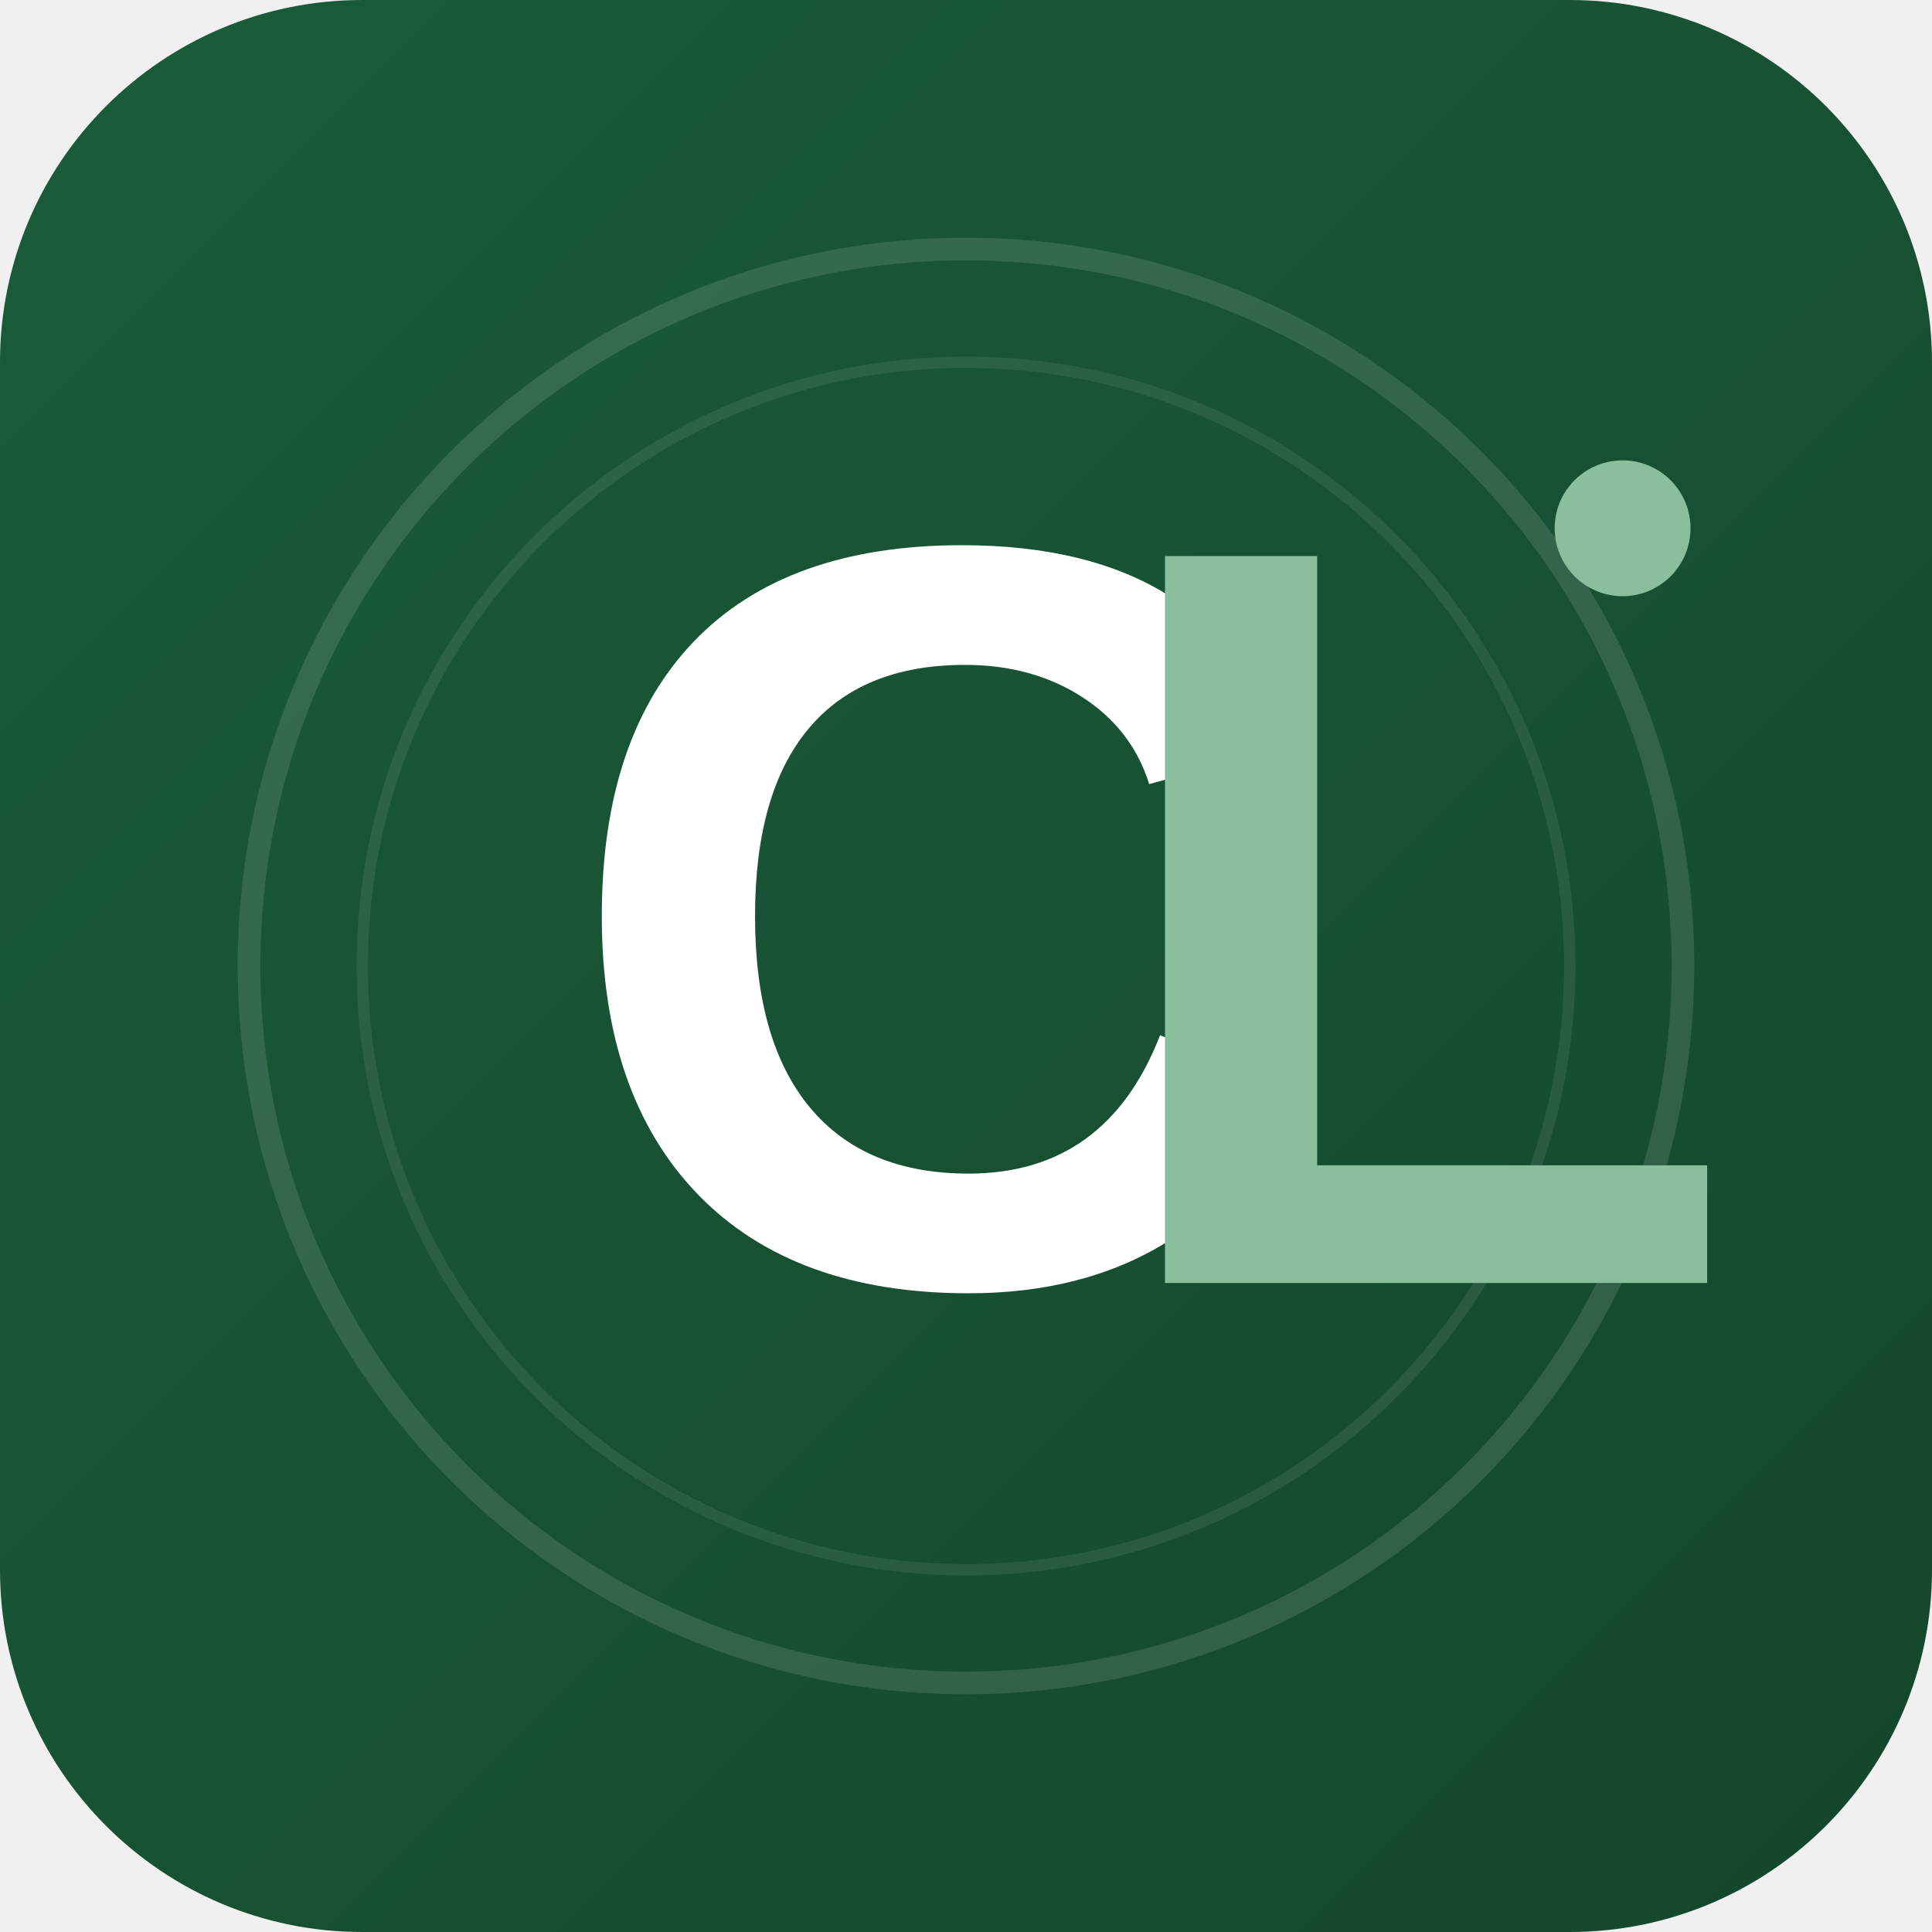
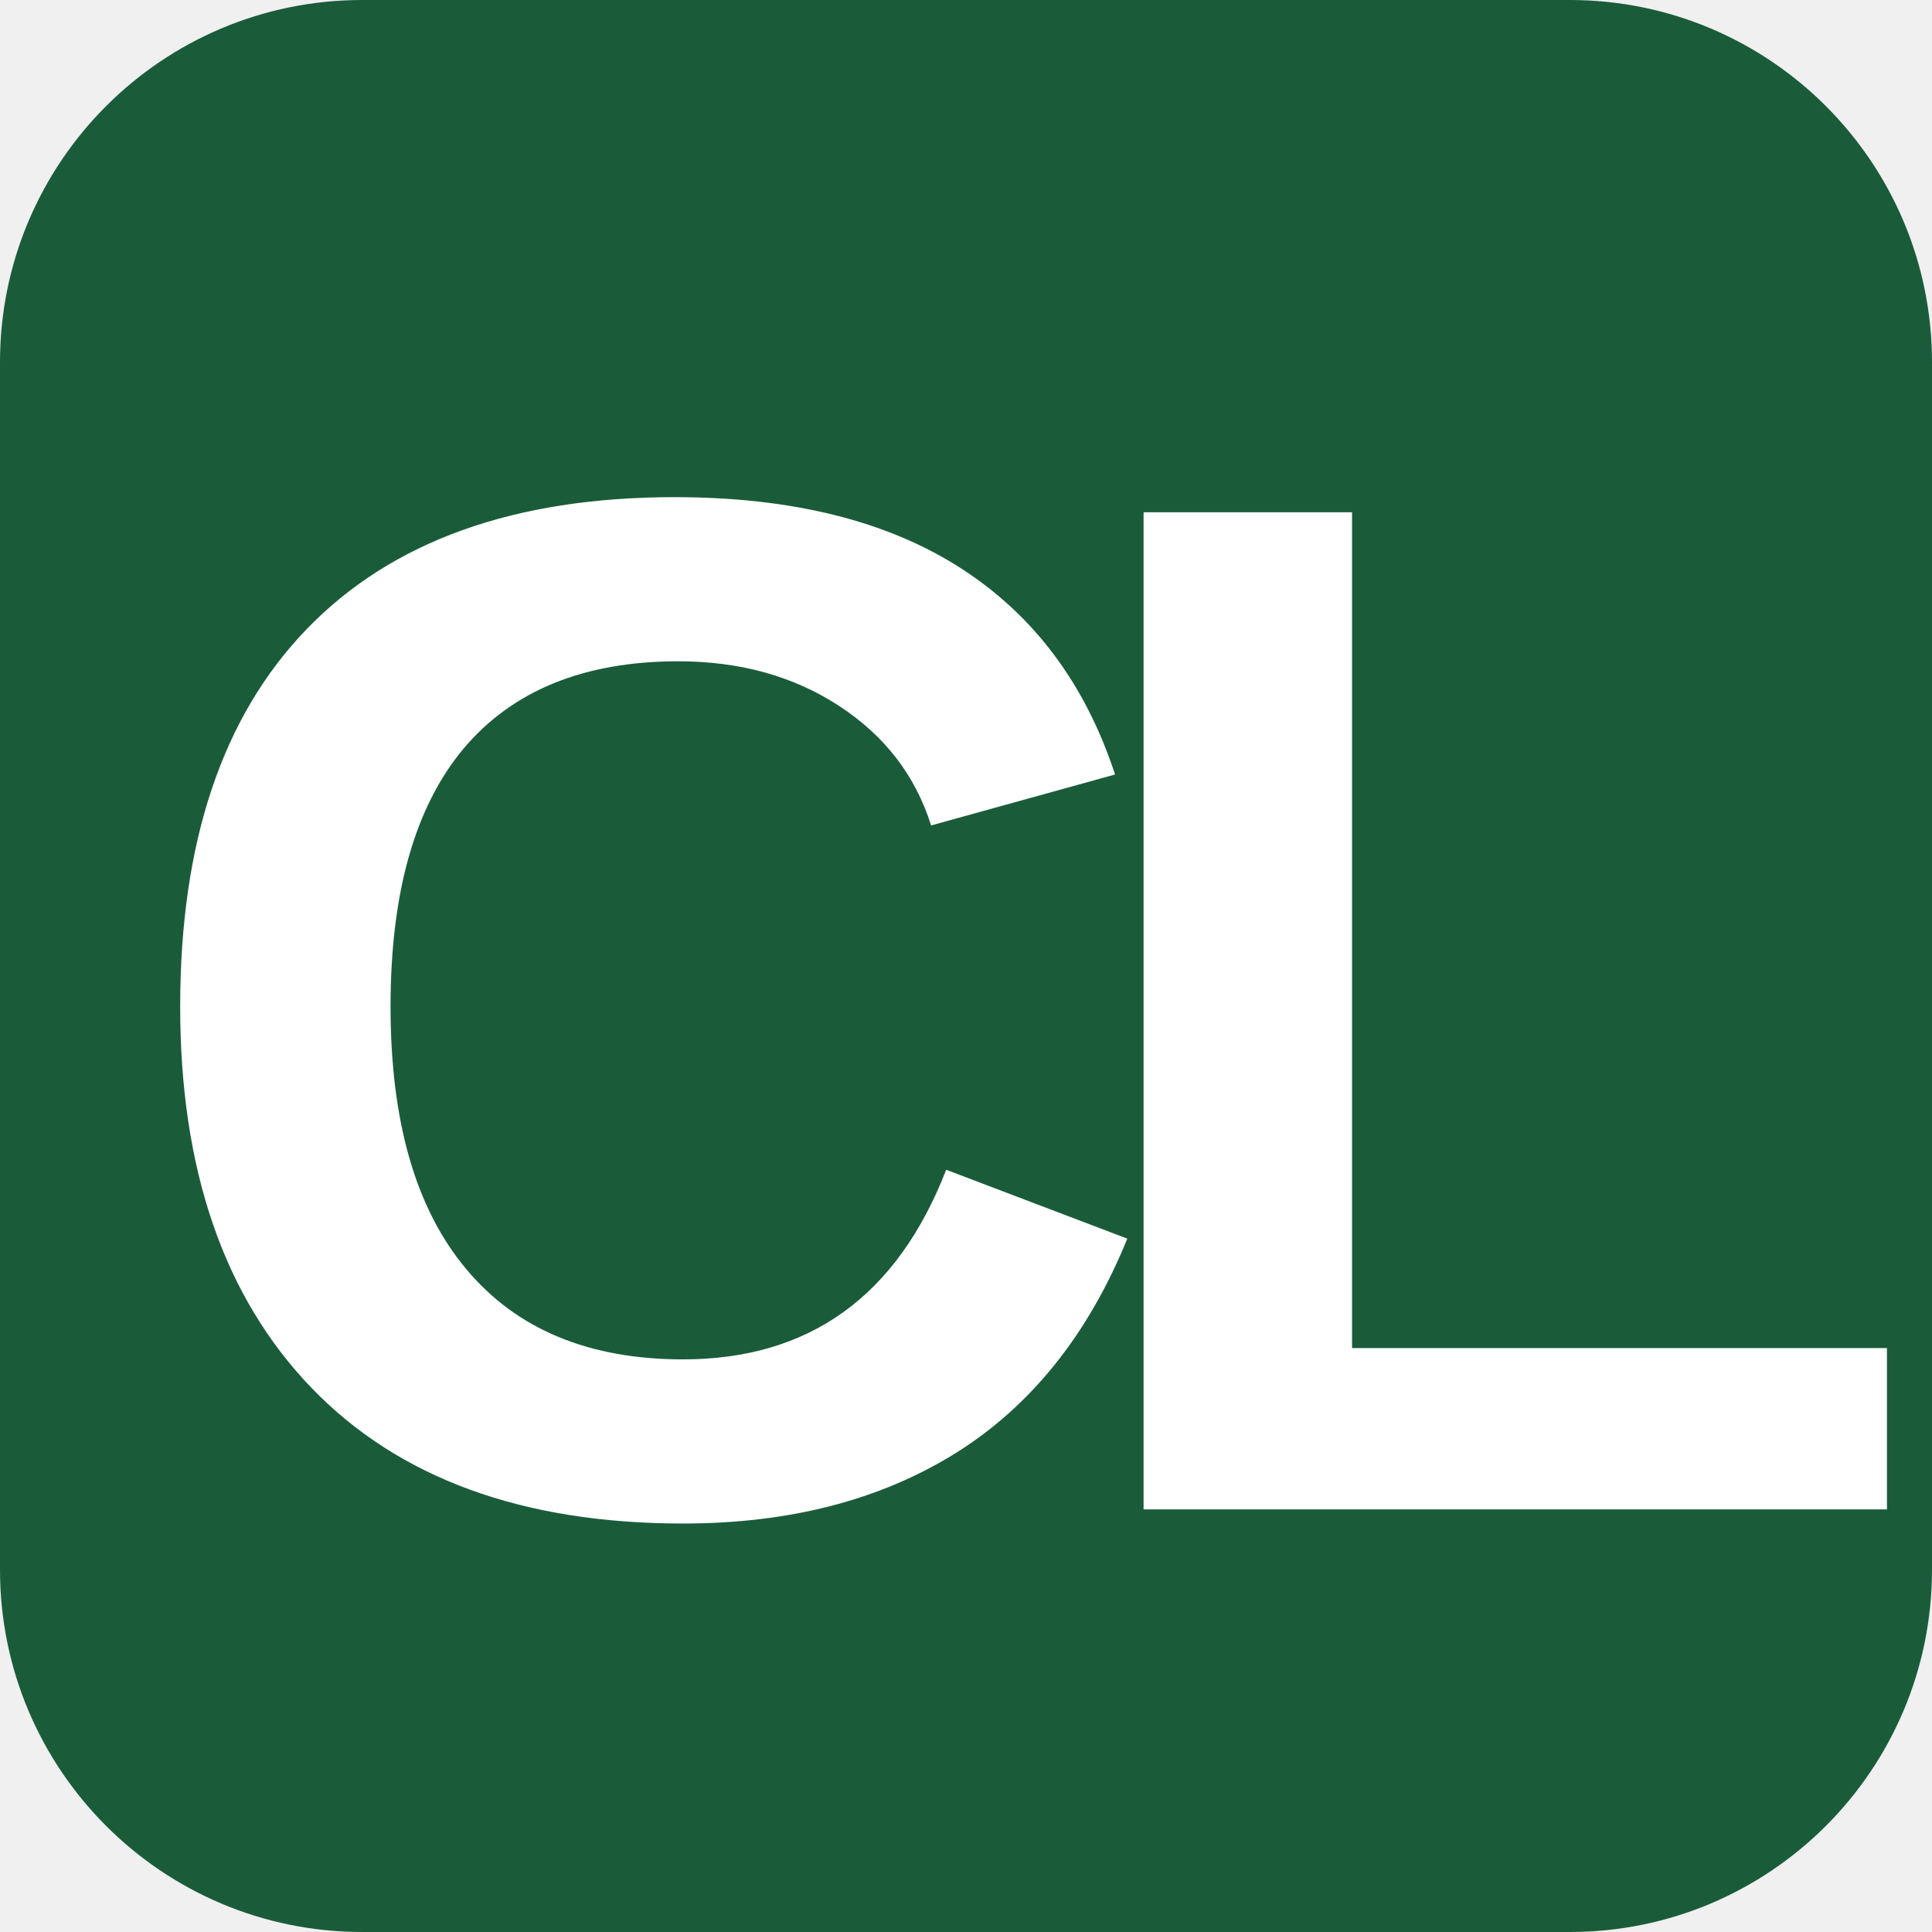
- <svg xmlns="http://www.w3.org/2000/svg" viewBox="0 0 512 512">
-   <defs>
-     <linearGradient id="bg" x1="0%" y1="0%" x2="100%" y2="100%">
-       <stop offset="0%" style="stop-color:#1a5c3a" />
-       <stop offset="100%" style="stop-color:#14472d" />
-     </linearGradient>
-   </defs>
-   <rect width="512" height="512" rx="96" ry="96" fill="url(#bg)" />
-   <circle cx="256" cy="256" r="190" fill="none" stroke="#ffffff" stroke-width="6" opacity="0.12" />
-   <circle cx="256" cy="256" r="160" fill="none" stroke="#ffffff" stroke-width="3" opacity="0.08" />
-   <text x="148" y="340" font-family="Arial, Helvetica, sans-serif" font-weight="800" font-size="280" fill="#ffffff" letter-spacing="-12">C</text>
-   <text x="290" y="340" font-family="Arial, Helvetica, sans-serif" font-weight="800" font-size="280" fill="#8abf9e" letter-spacing="-12">L</text>
-   <circle cx="430" cy="140" r="18" fill="#8abf9e" />
+ <svg xmlns="http://www.w3.org/2000/svg" viewBox="0 0 32 32">
+   <rect width="32" height="32" rx="6" fill="#1a5c3a" />
+   <text x="2" y="25" font-family="Arial Black, Arial, sans-serif" font-weight="900" font-size="24" fill="#ffffff" letter-spacing="-2">CL</text>
</svg>
